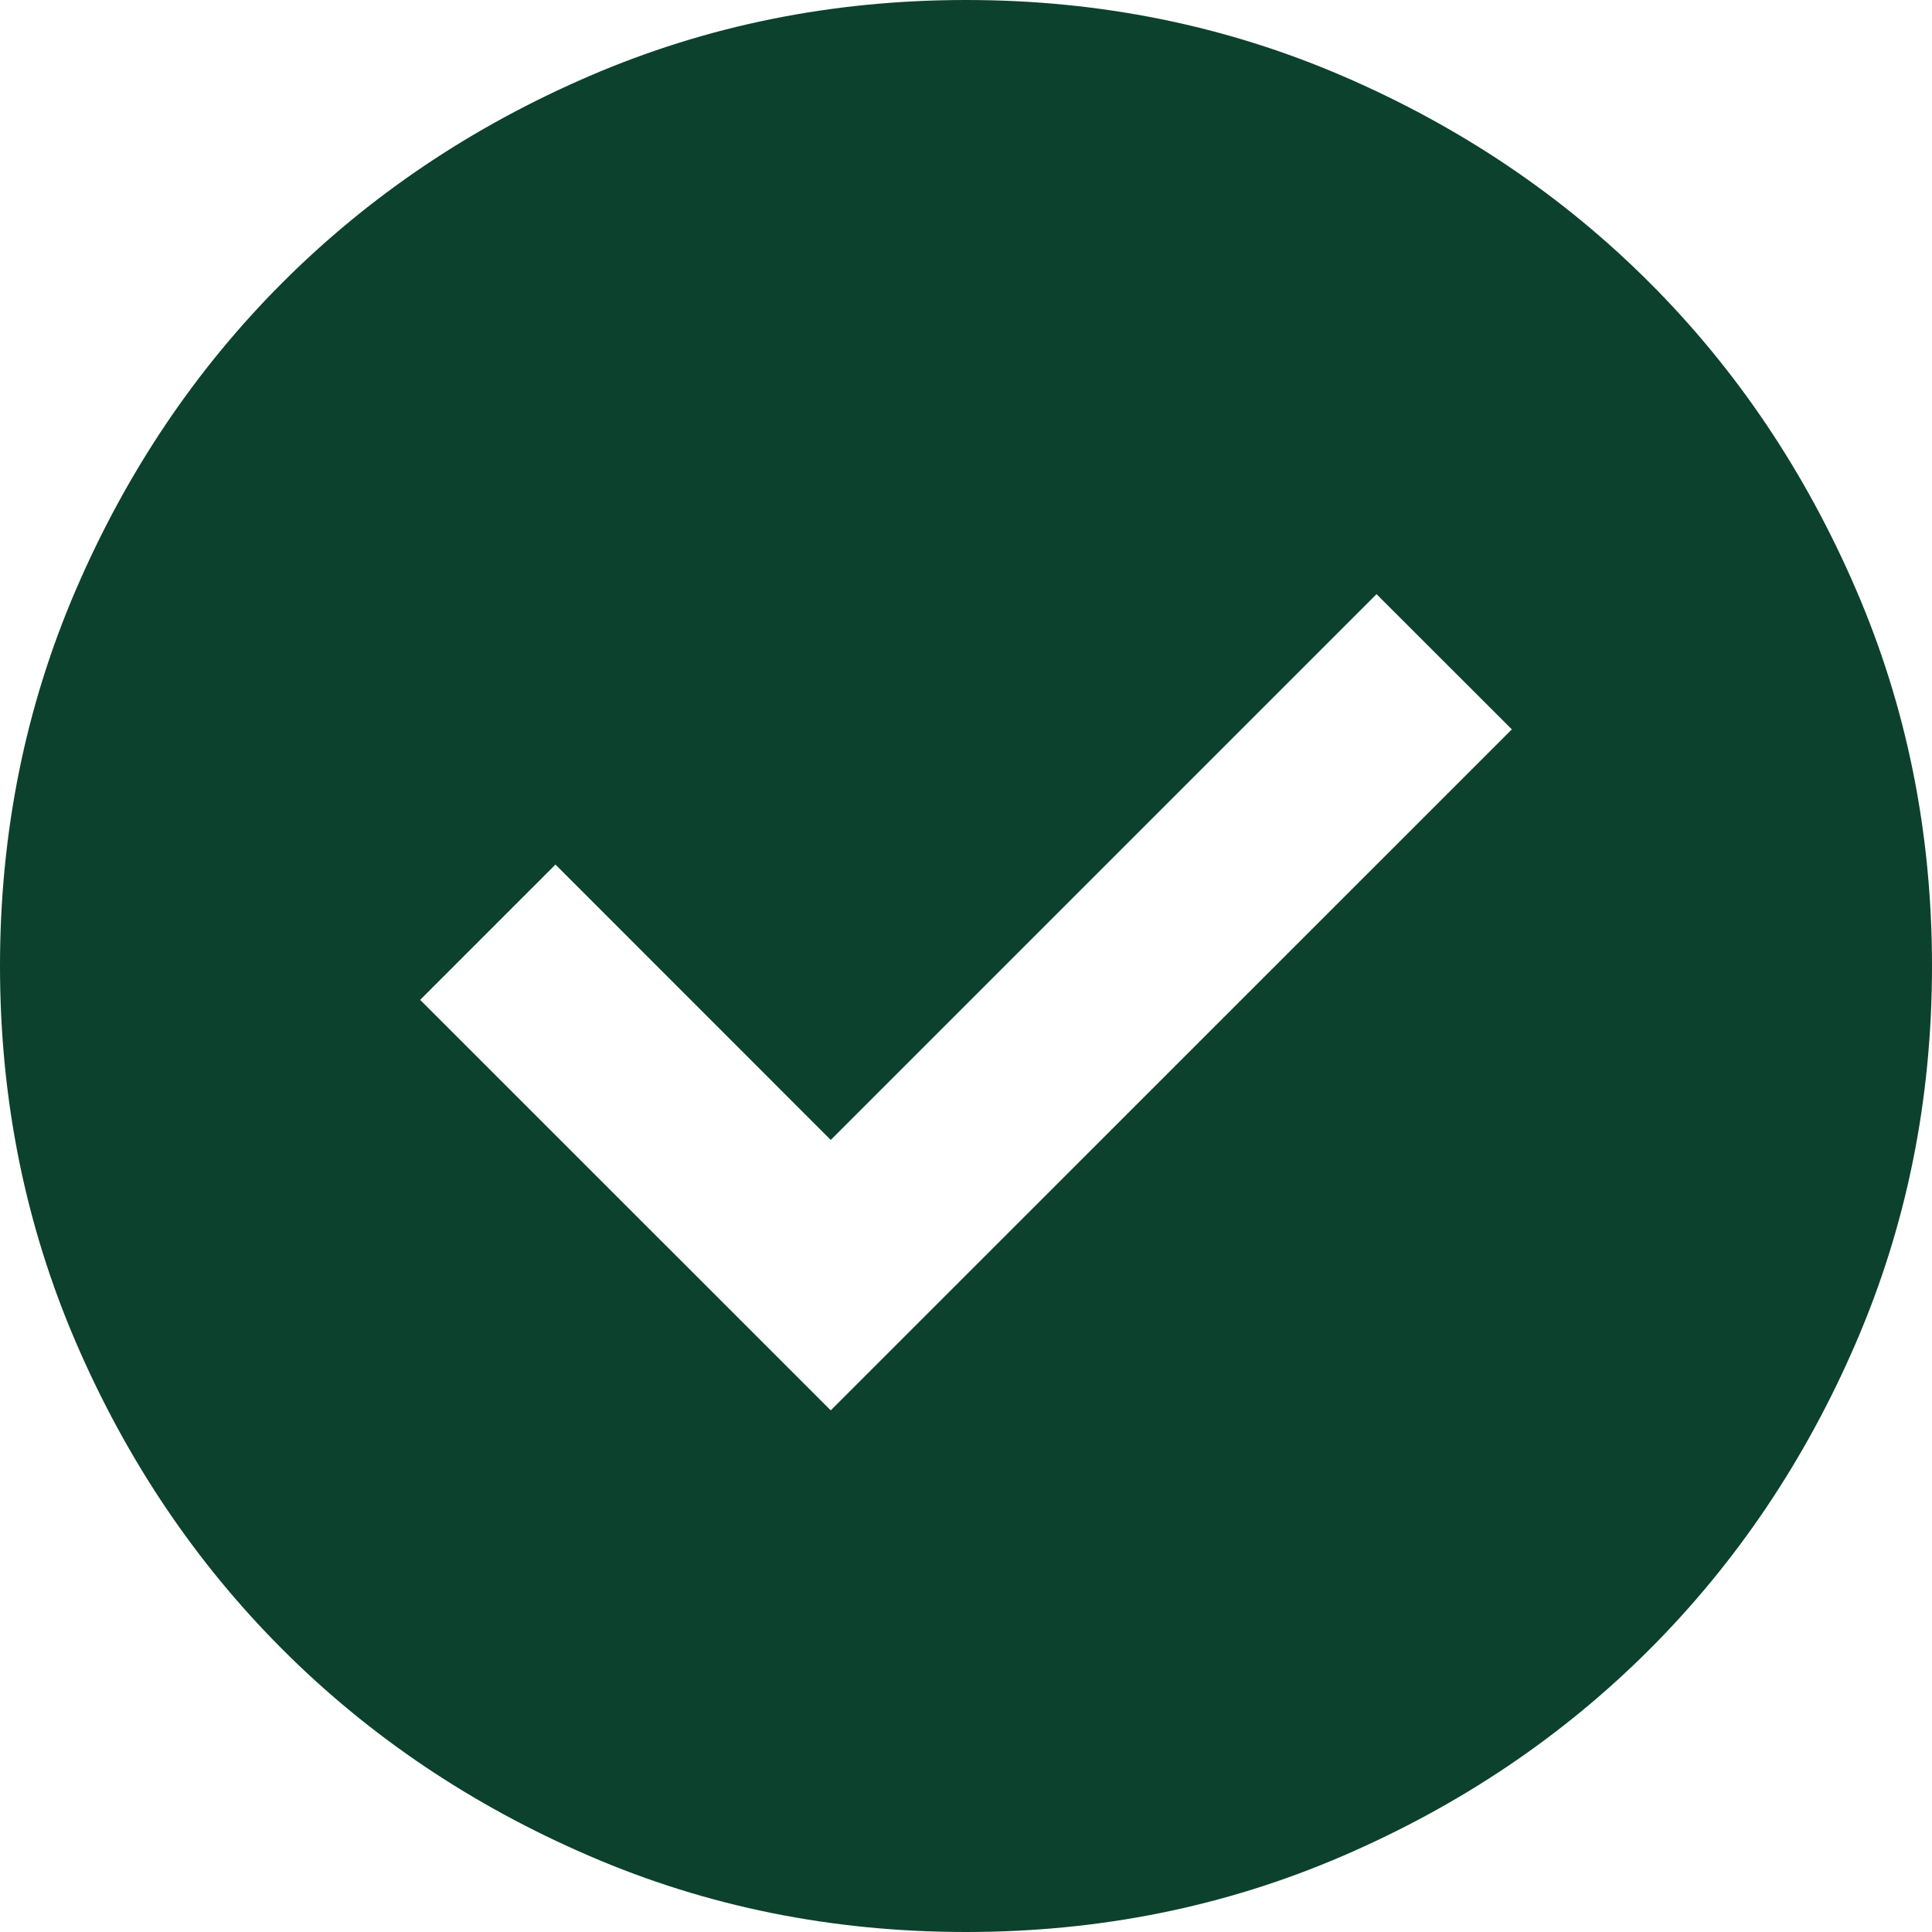
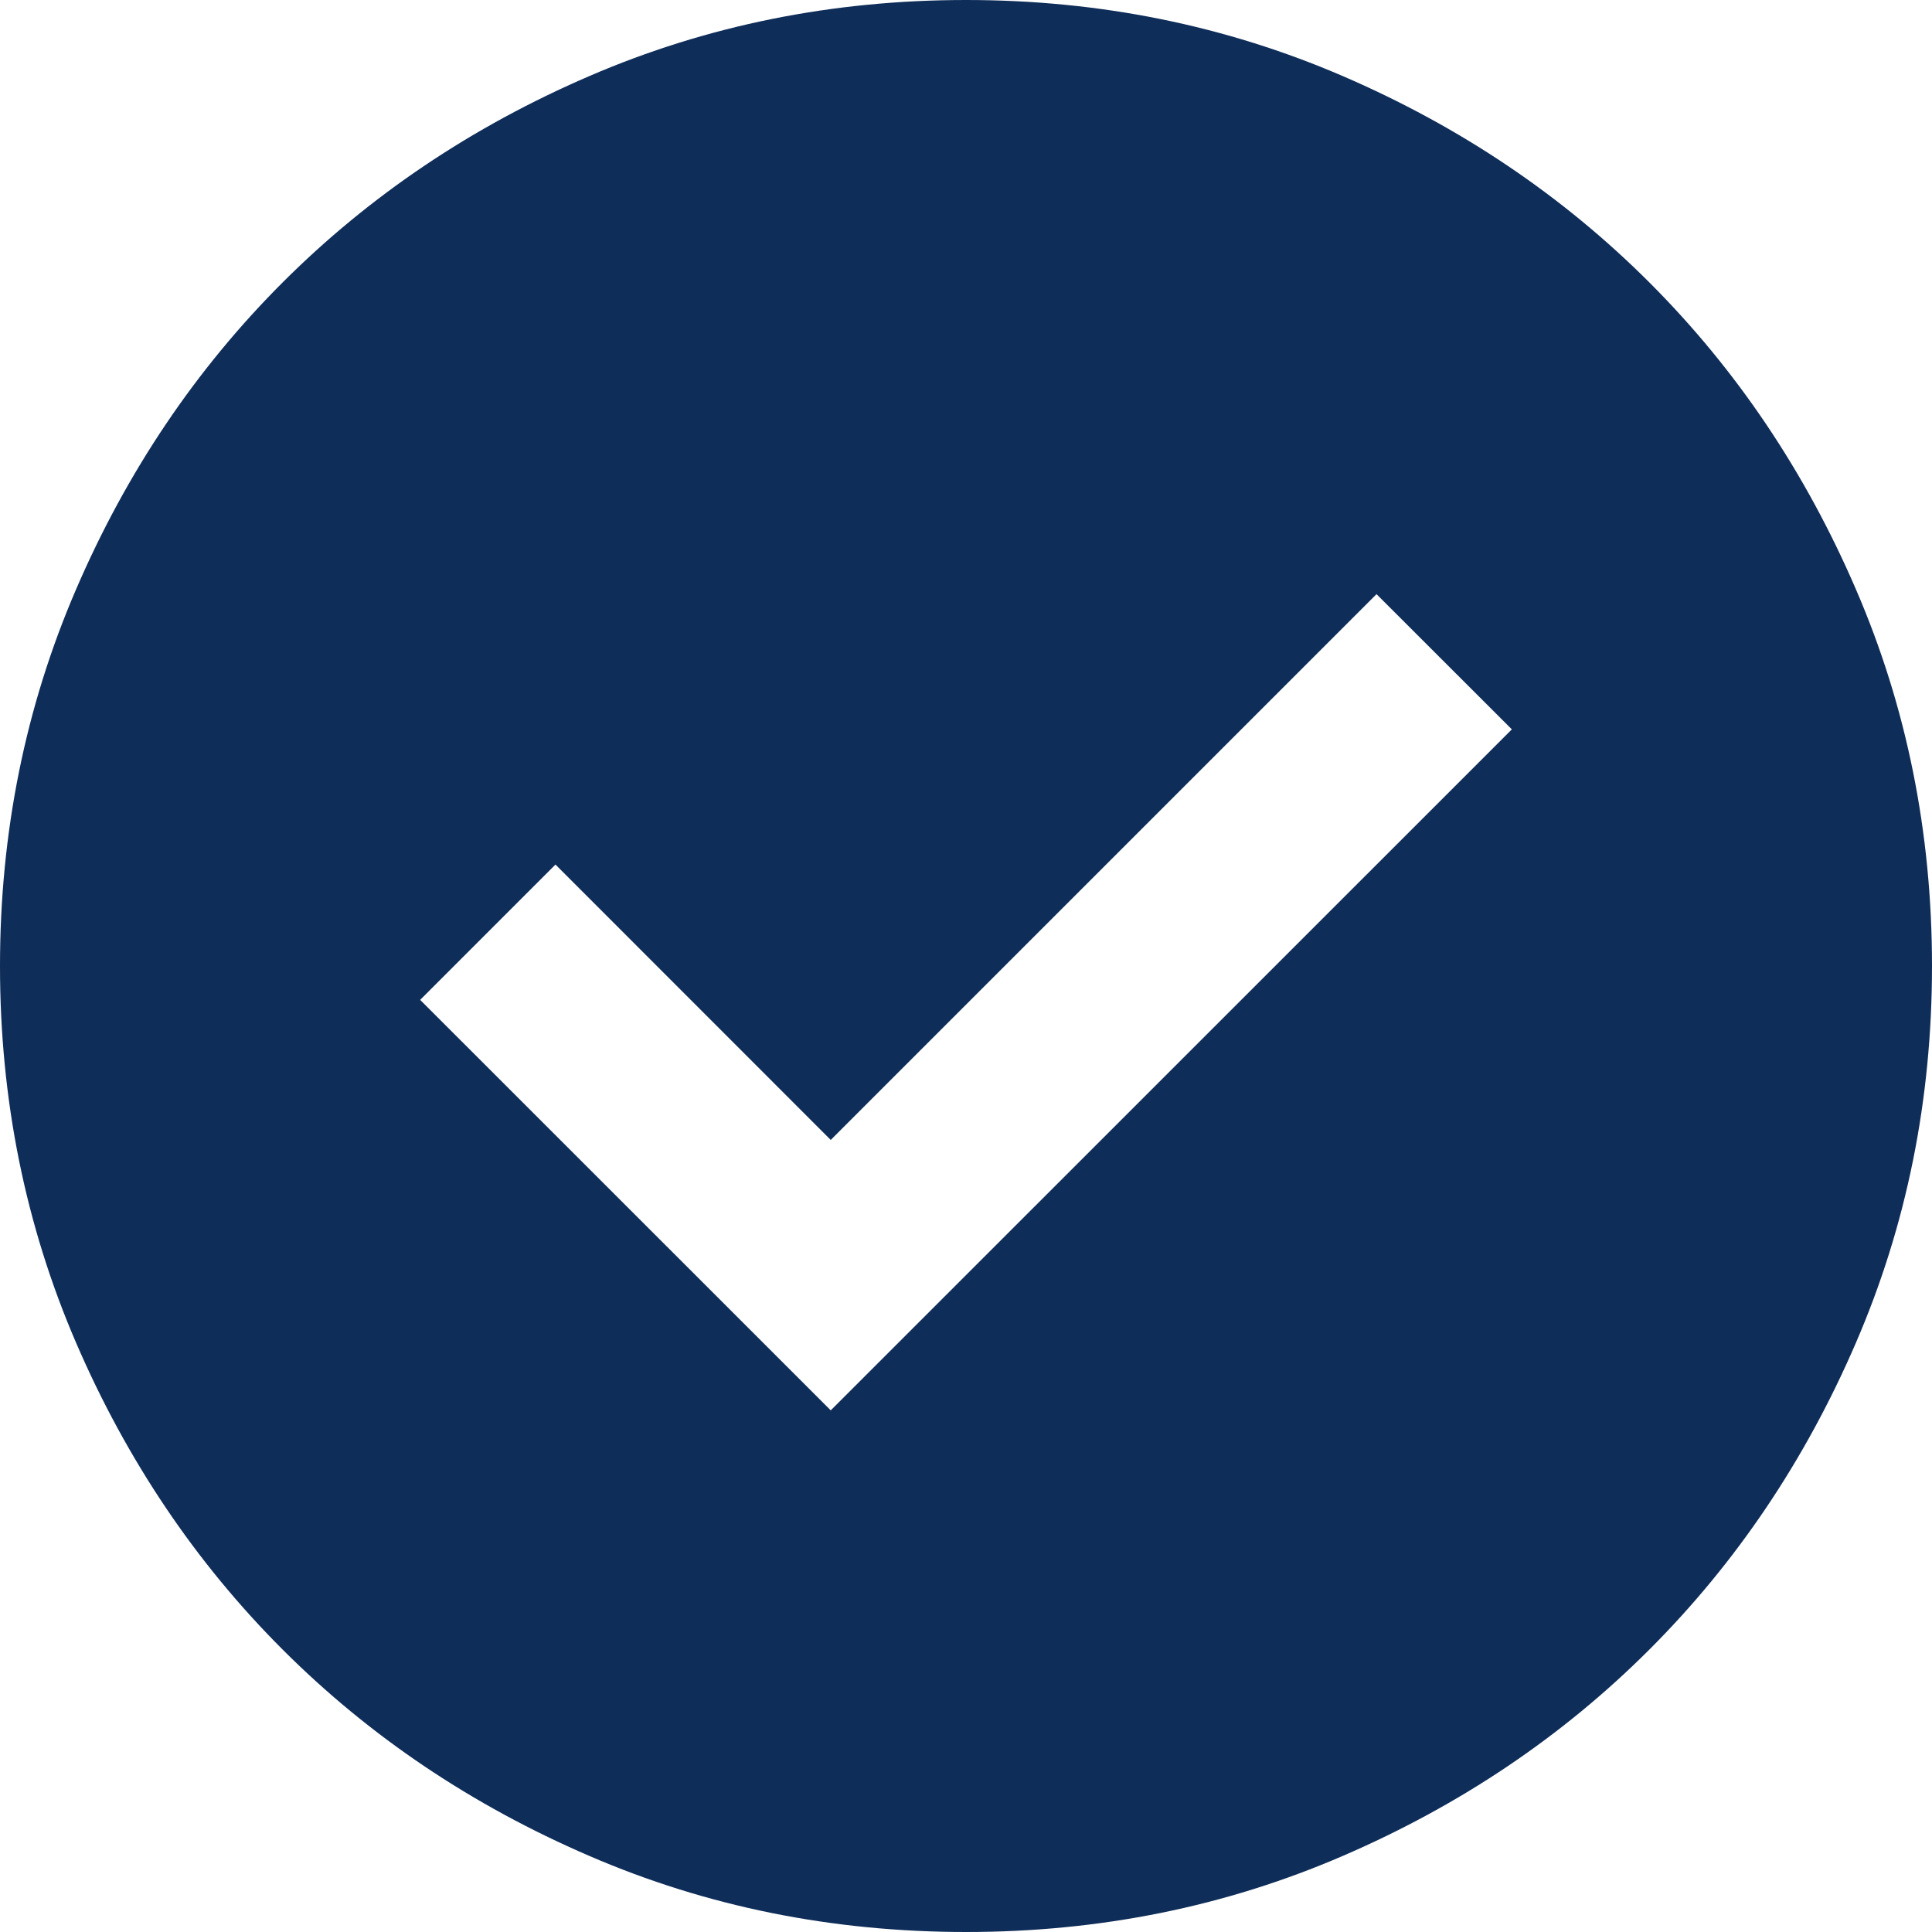
<svg xmlns="http://www.w3.org/2000/svg" preserveAspectRatio="none" overflow="visible" style="display: block;" width="18.333" height="18.333" viewBox="0 0 18.333 18.333" fill="none">
  <g id="Container">
-     <path id="Icon" d="M7.883 13.383L14.346 6.921L13.062 5.638L7.883 10.817L5.271 8.204L3.987 9.488L7.883 13.383V13.383M9.167 18.333C7.899 18.333 6.707 18.093 5.592 17.611C4.476 17.13 3.506 16.477 2.681 15.652C1.856 14.827 1.203 13.857 0.722 12.742C0.241 11.626 0 10.435 0 9.167C0 7.899 0.241 6.707 0.722 5.592C1.203 4.476 1.856 3.506 2.681 2.681C3.506 1.856 4.476 1.203 5.592 0.722C6.707 0.241 7.899 0 9.167 0C10.435 0 11.626 0.241 12.742 0.722C13.857 1.203 14.827 1.856 15.652 2.681C16.477 3.506 17.13 4.476 17.611 5.592C18.093 6.707 18.333 7.899 18.333 9.167C18.333 10.435 18.093 11.626 17.611 12.742C17.13 13.857 16.477 14.827 15.652 15.652C14.827 16.477 13.857 17.13 12.742 17.611C11.626 18.093 10.435 18.333 9.167 18.333V18.333" fill="#0C412D" />
+     <path id="Icon" d="M7.883 13.383L14.346 6.921L13.062 5.638L7.883 10.817L5.271 8.204L3.987 9.488L7.883 13.383V13.383M9.167 18.333C7.899 18.333 6.707 18.093 5.592 17.611C4.476 17.13 3.506 16.477 2.681 15.652C1.856 14.827 1.203 13.857 0.722 12.742C0.241 11.626 0 10.435 0 9.167C0 7.899 0.241 6.707 0.722 5.592C1.203 4.476 1.856 3.506 2.681 2.681C3.506 1.856 4.476 1.203 5.592 0.722C6.707 0.241 7.899 0 9.167 0C10.435 0 11.626 0.241 12.742 0.722C13.857 1.203 14.827 1.856 15.652 2.681C16.477 3.506 17.13 4.476 17.611 5.592C18.093 6.707 18.333 7.899 18.333 9.167C18.333 10.435 18.093 11.626 17.611 12.742C17.13 13.857 16.477 14.827 15.652 15.652C14.827 16.477 13.857 17.13 12.742 17.611C11.626 18.093 10.435 18.333 9.167 18.333V18.333" fill="#0F2D59" />
  </g>
</svg>
